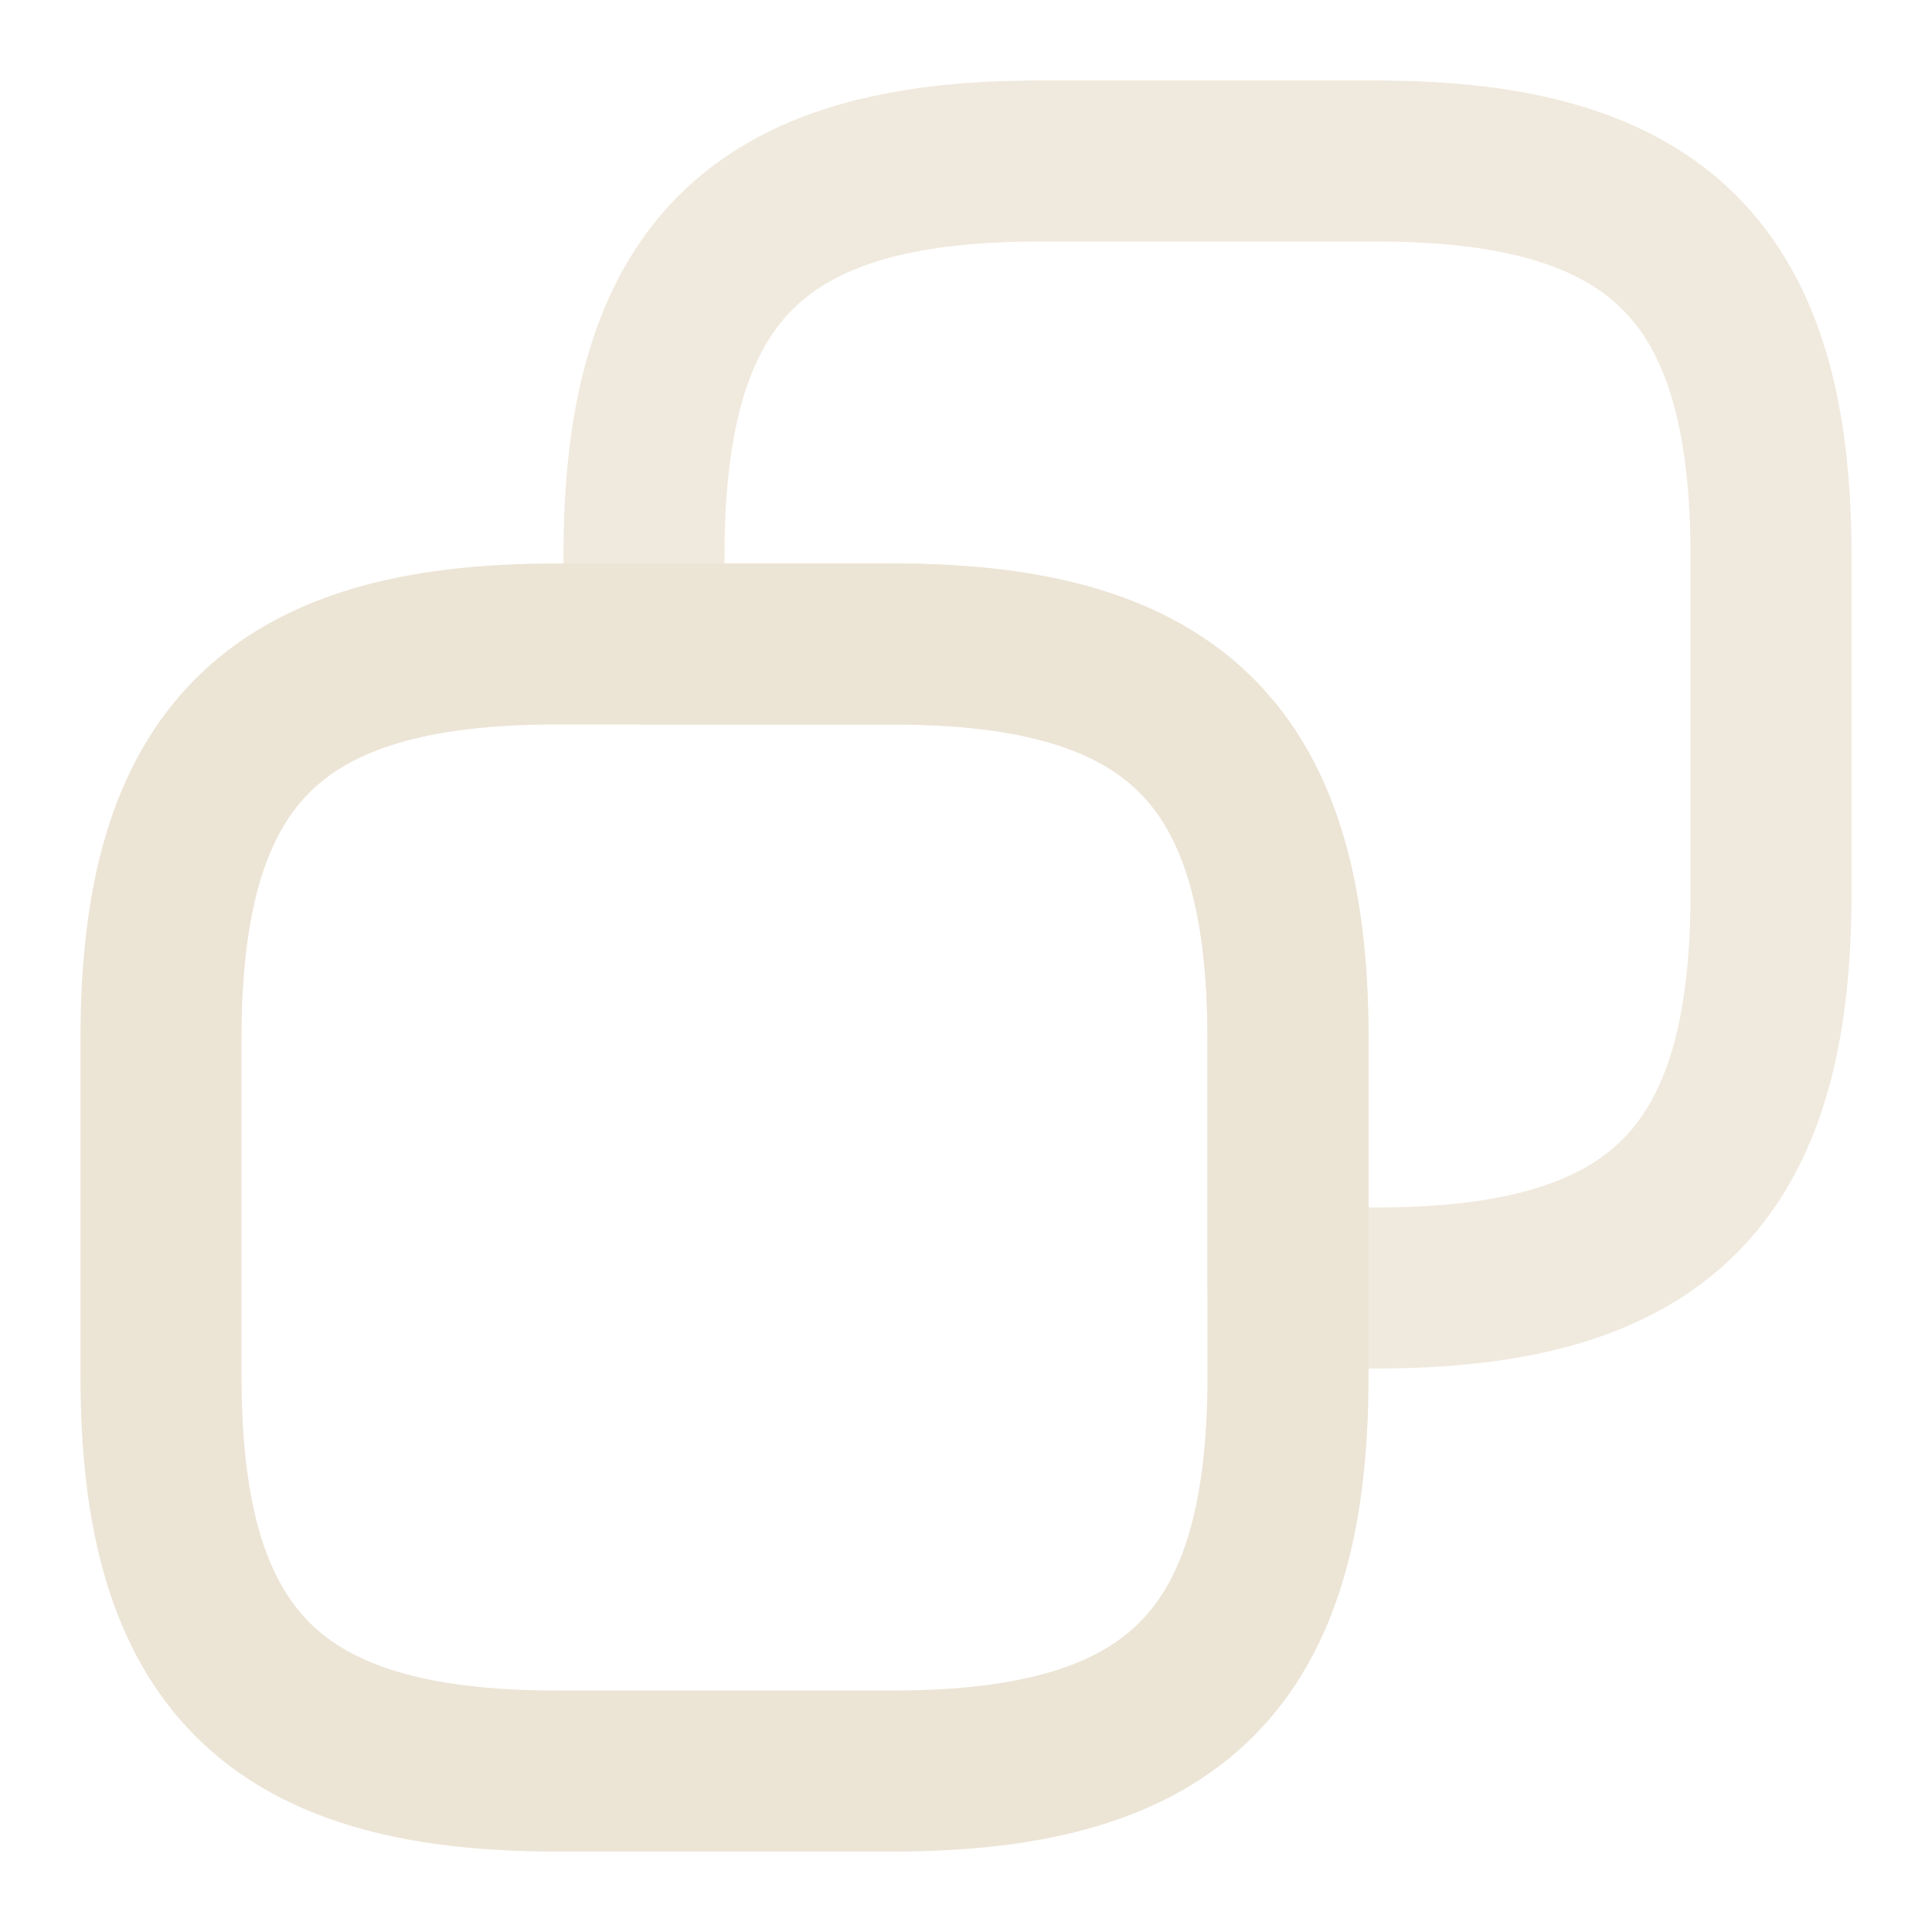
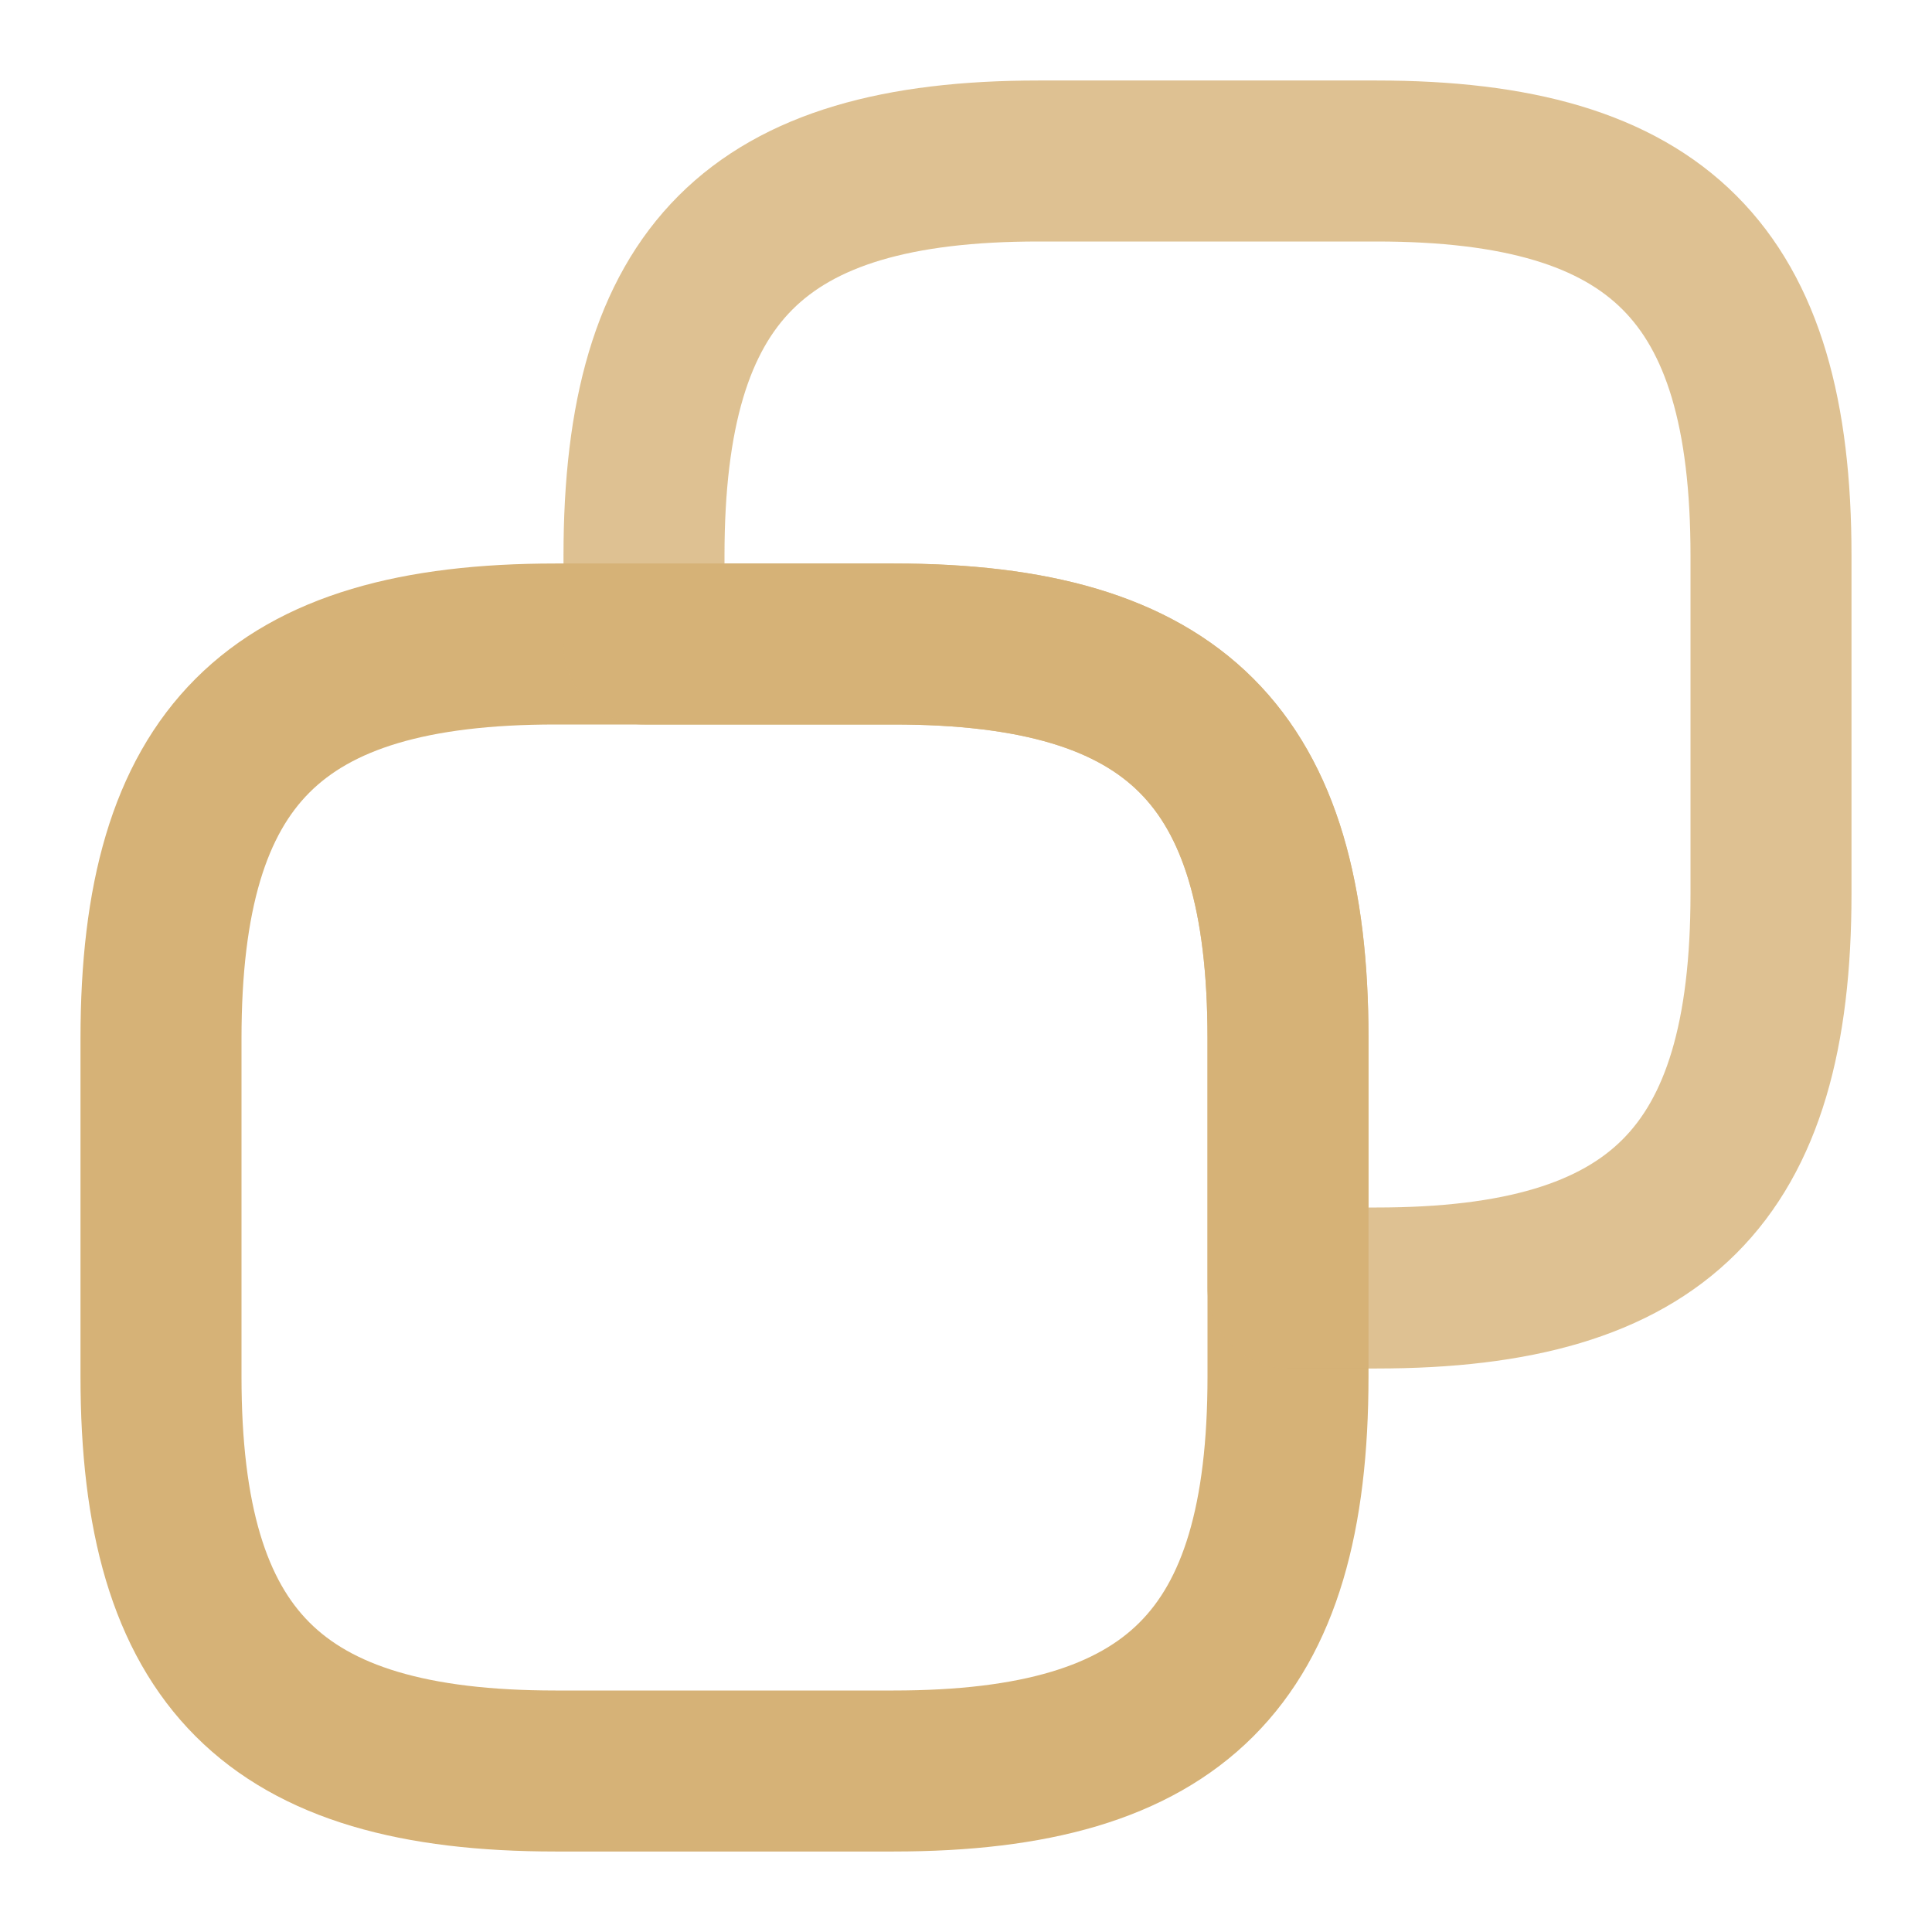
<svg xmlns="http://www.w3.org/2000/svg" viewBox="0 0 24 24" fill="none">
-   <path d="M16 12.9V17.1C16 20.6 14.6 22 11.1 22H6.9C3.4 22 2 20.6 2 17.1V12.9C2 9.4 3.4 8 6.9 8H11.1C14.6 8 16 9.4 16 12.9Z" stroke="#ece4d5" stroke-width="2" stroke-linecap="round" stroke-linejoin="round" />
-   <path opacity="0.8" d="M22 6.9V11.1C22 14.6 20.6 16 17.1 16H16V12.9C16 9.4 14.6 8 11.1 8H8V6.9C8 3.4 9.4 2 12.9 2H17.1C20.6 2 22 3.4 22 6.9Z" stroke="#ece4d5" stroke-width="2" stroke-linecap="round" stroke-linejoin="round" />
+   <path d="M16 12.9V17.1C16 20.6 14.6 22 11.1 22H6.9C3.4 22 2 20.6 2 17.1V12.9C2 9.4 3.4 8 6.9 8H11.1C14.6 8 16 9.4 16 12.9Z" stroke="#d6b277" stroke-width="2" stroke-linecap="round" stroke-linejoin="round" />
+   <path opacity="0.8" d="M22 6.9V11.1C22 14.6 20.6 16 17.1 16H16V12.9C16 9.4 14.6 8 11.1 8H8V6.9C8 3.4 9.4 2 12.9 2H17.1C20.6 2 22 3.4 22 6.9Z" stroke="#d6b277" stroke-width="2" stroke-linecap="round" stroke-linejoin="round" />
</svg>
